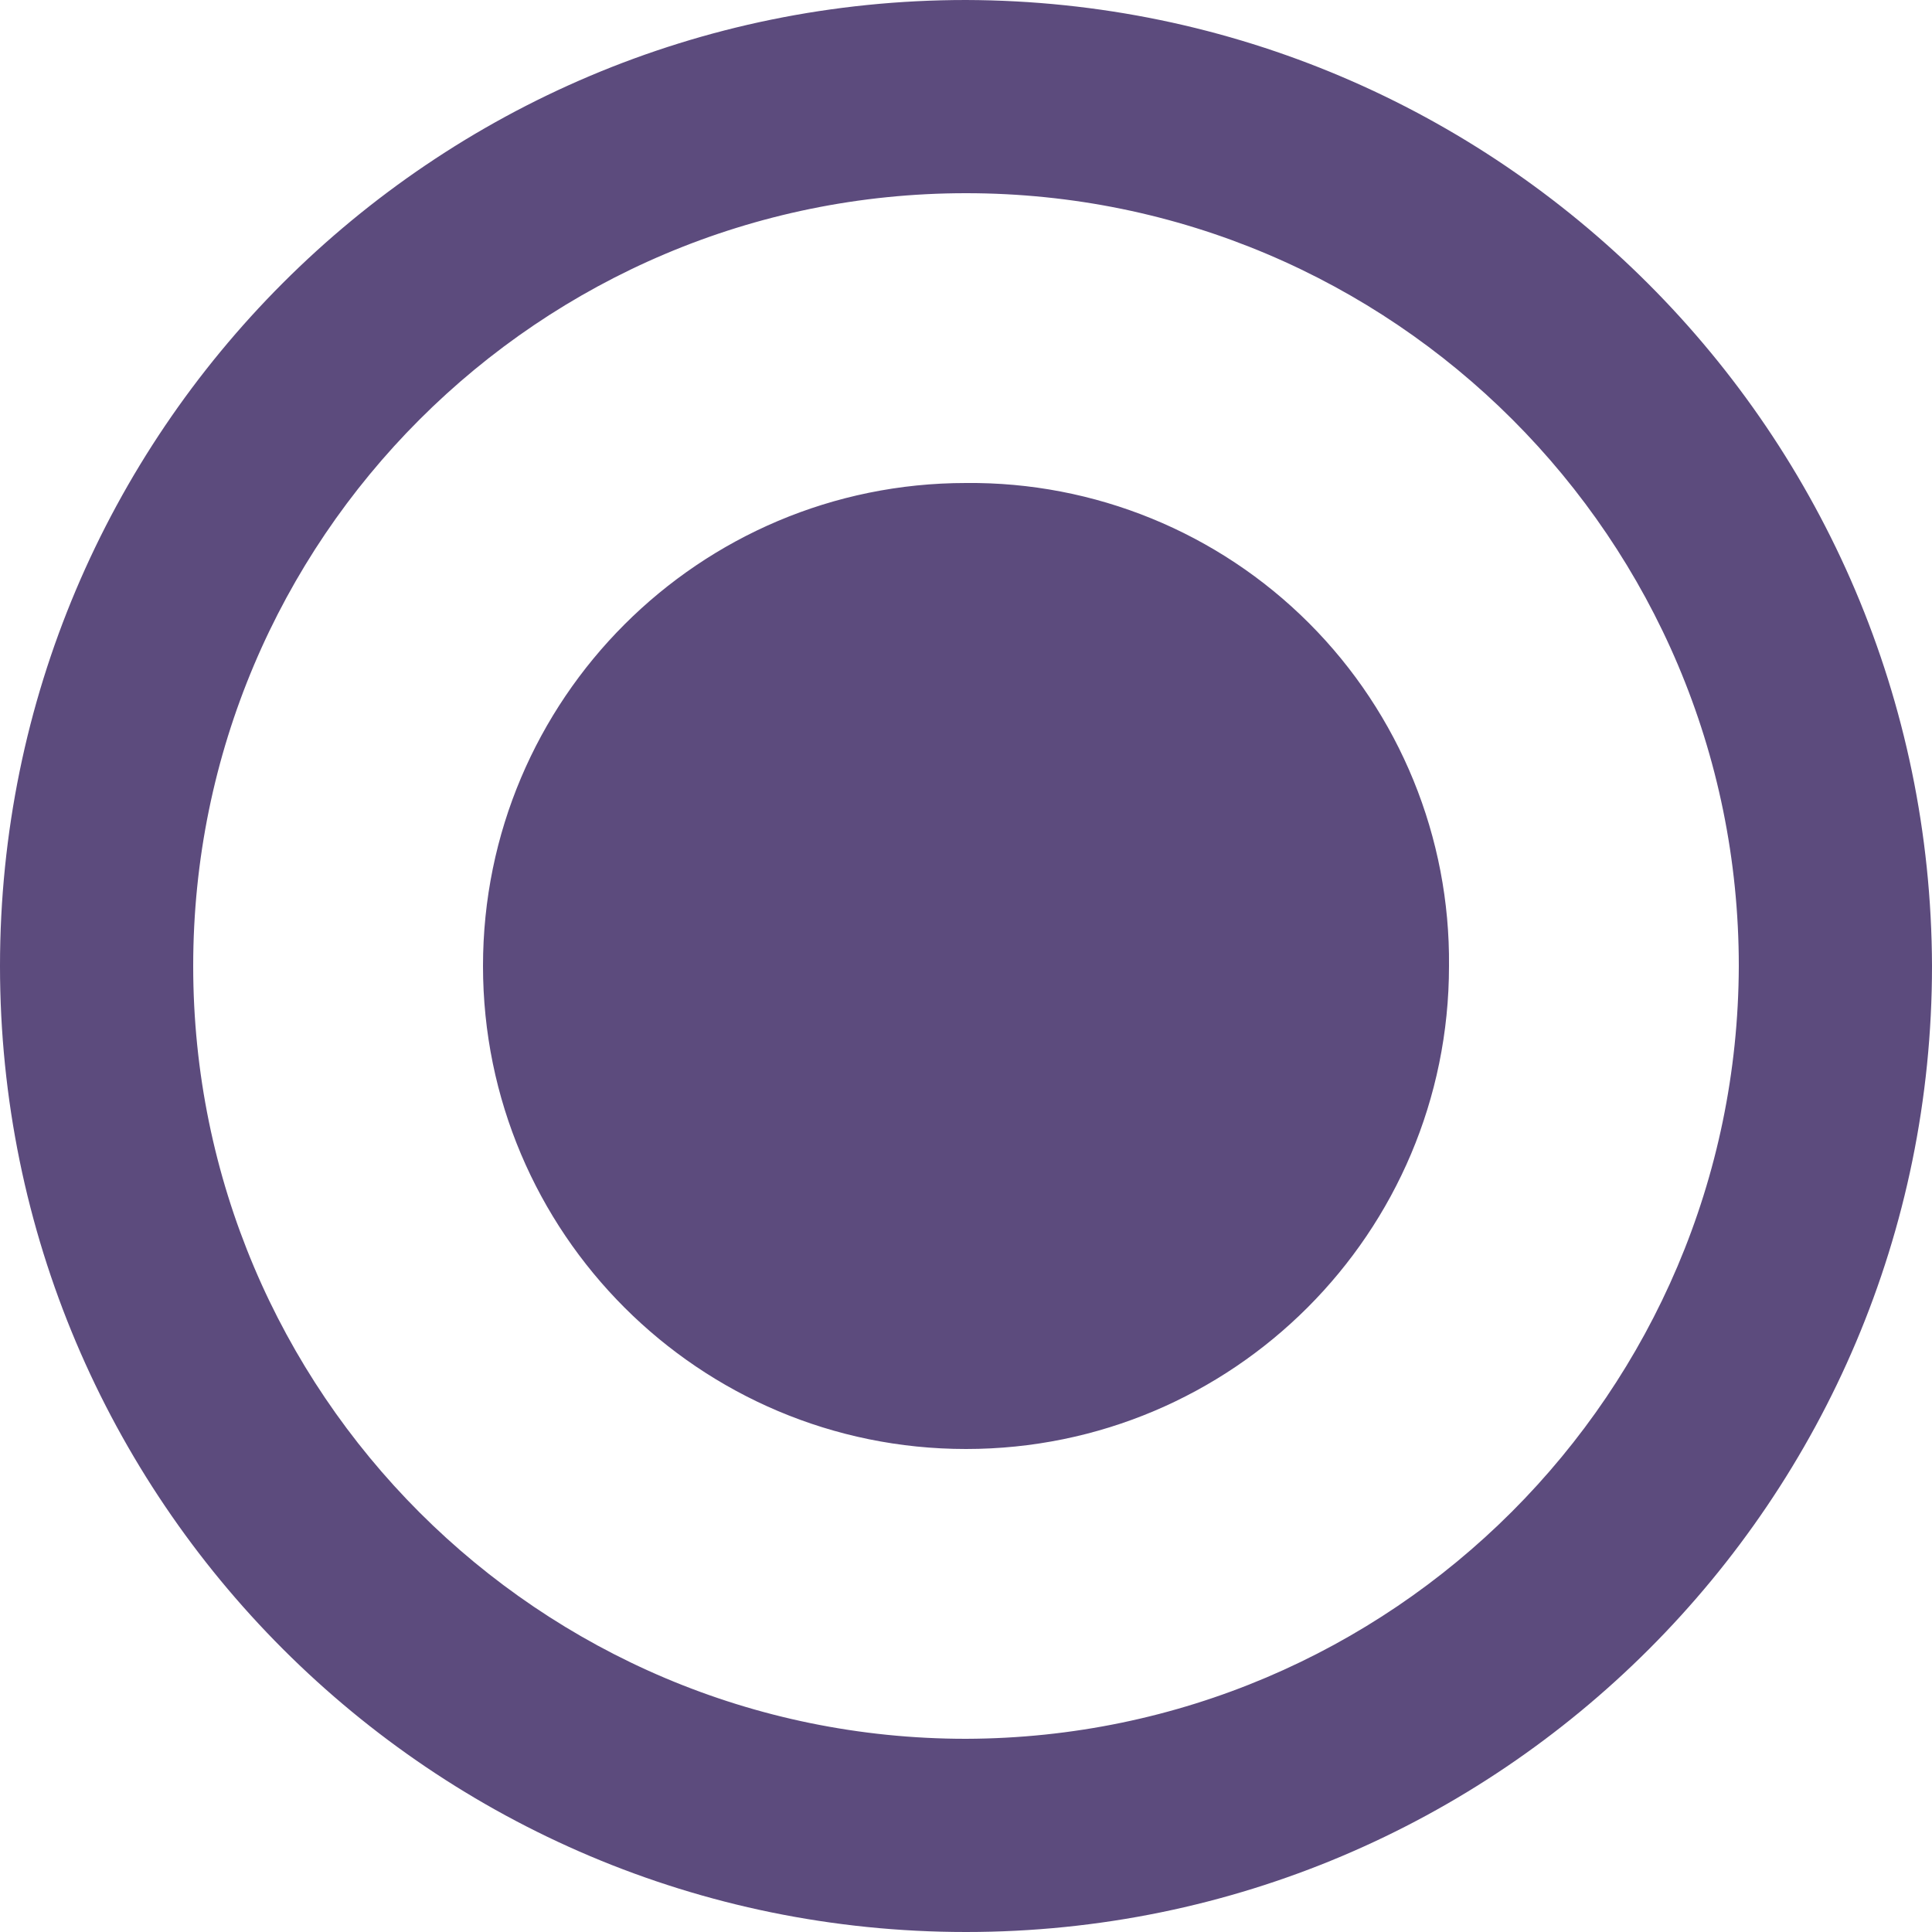
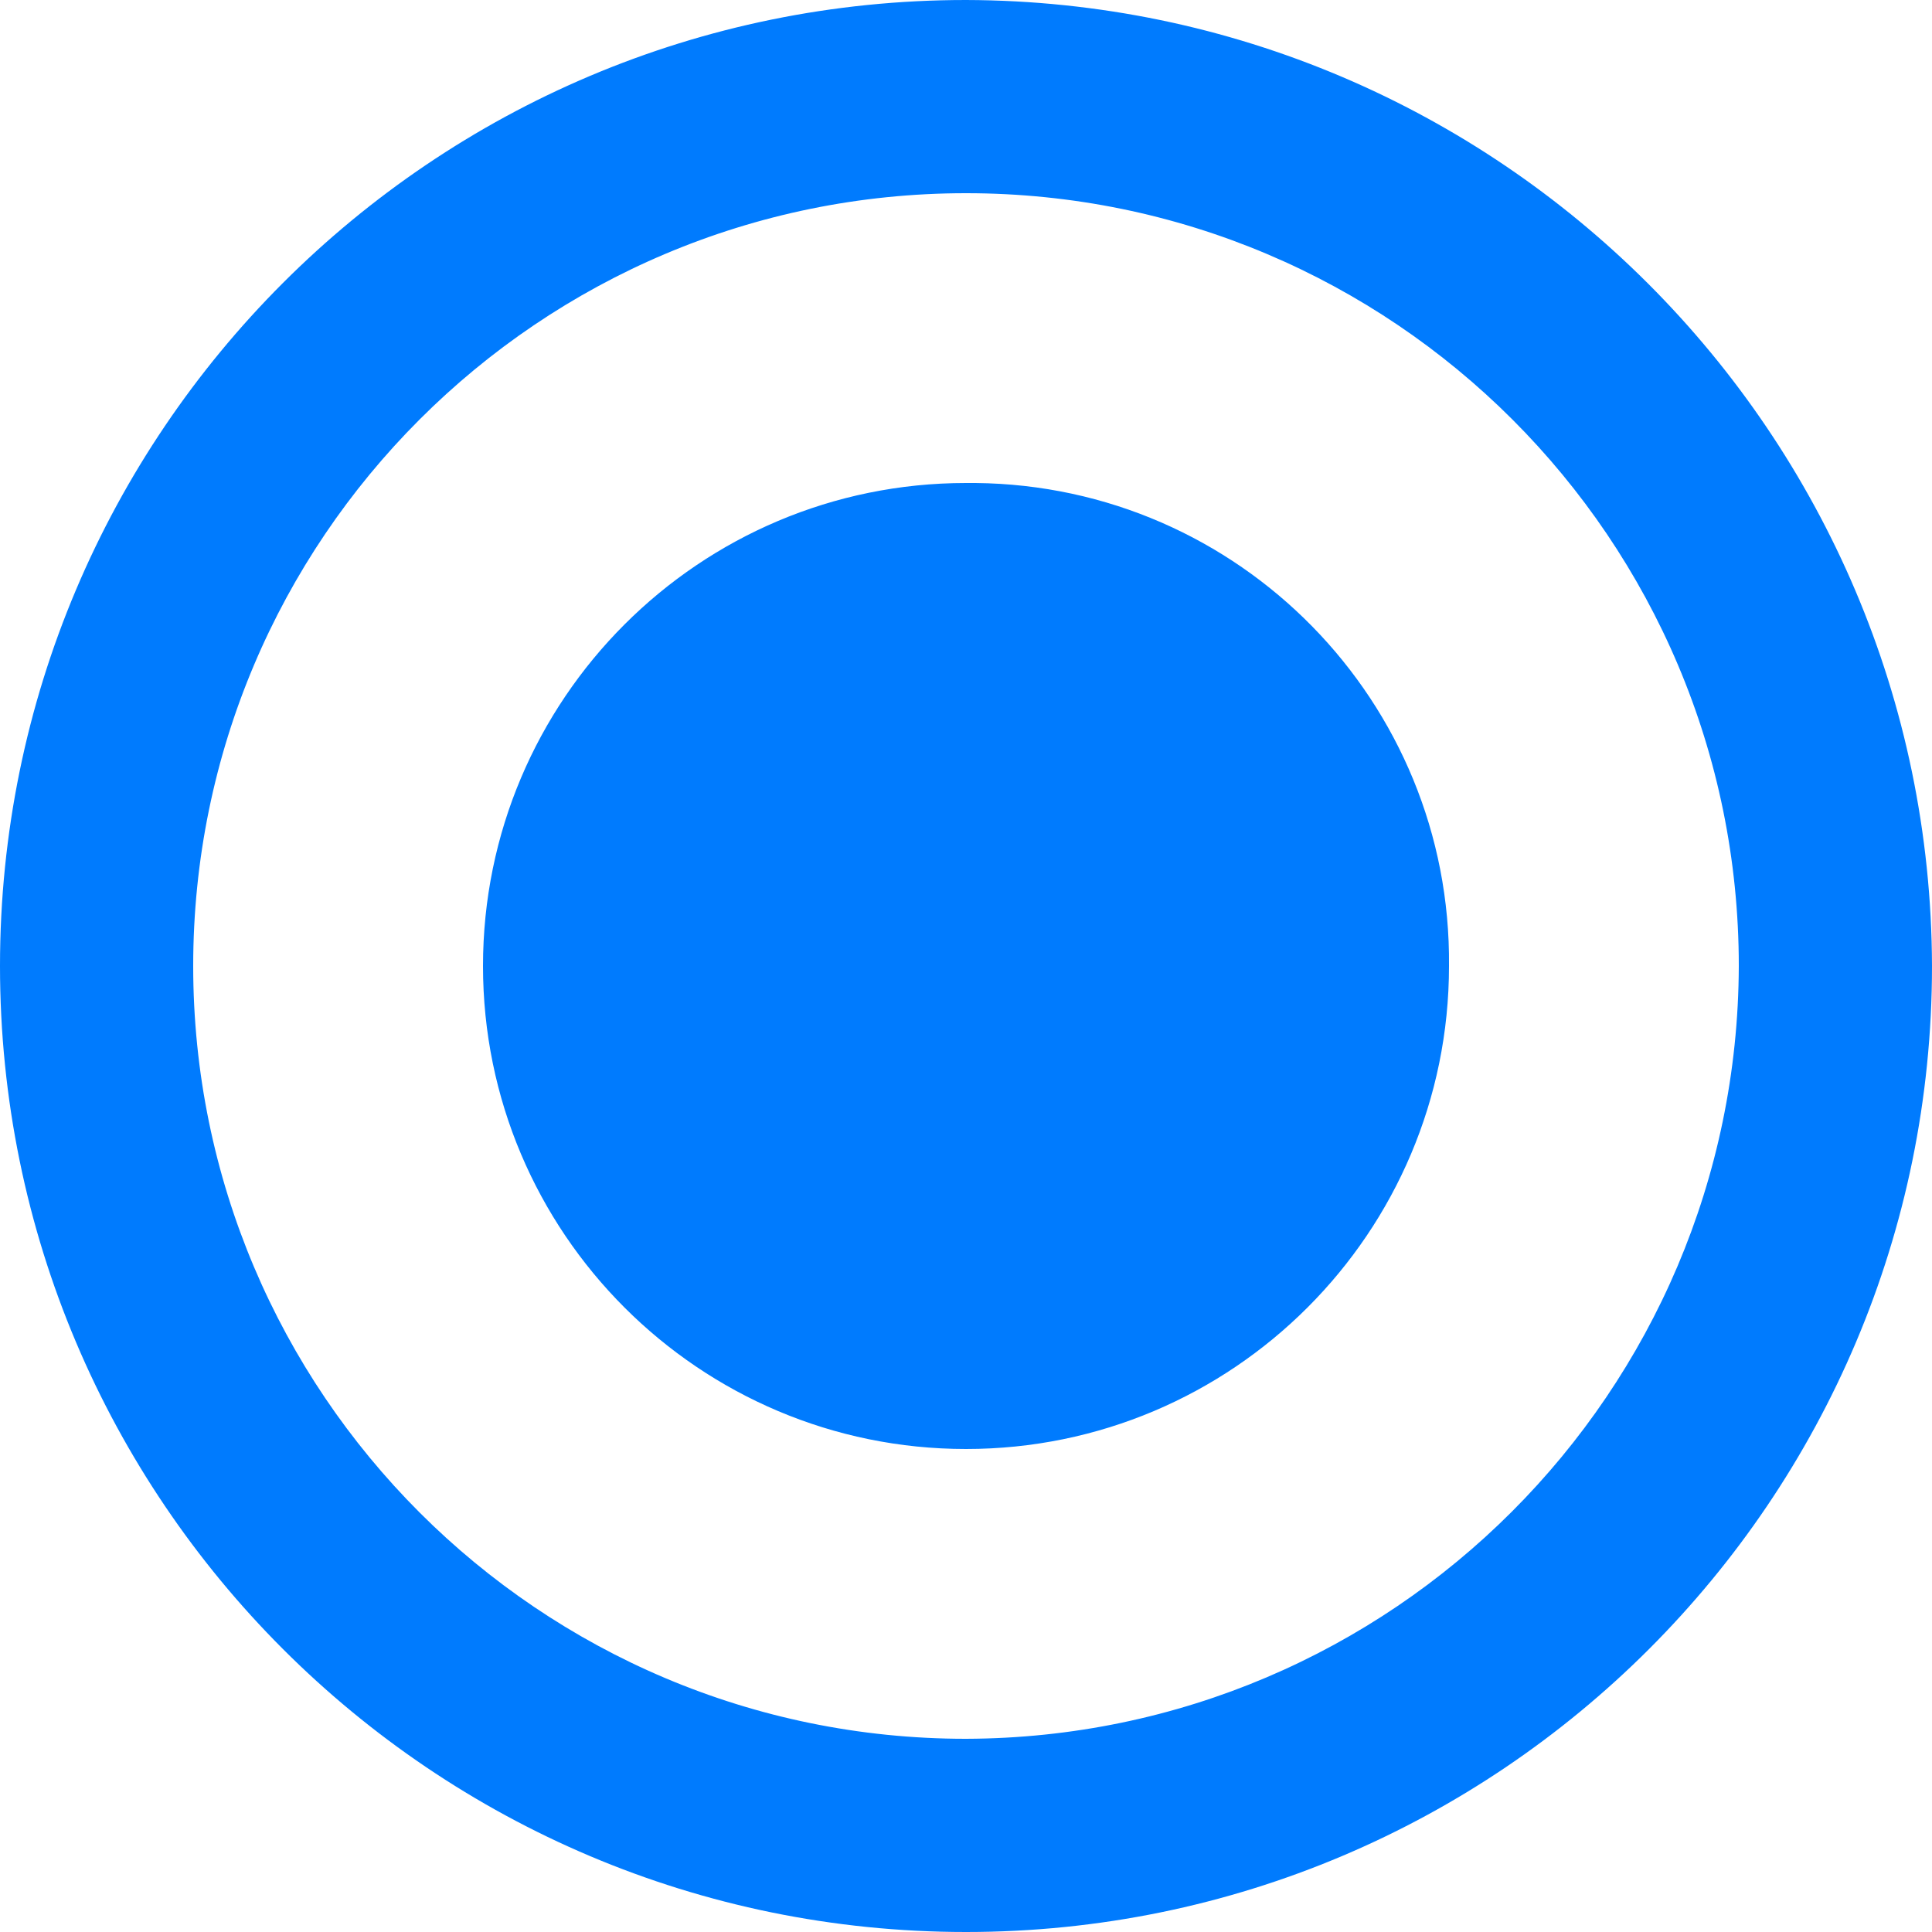
- <svg xmlns="http://www.w3.org/2000/svg" width="24" height="24" viewBox="0 0 24 24">
-   <defs>
-     <style type="text/css">
-             .cls-1{fill:#5c4b7d;fill-rule:evenodd}
-         </style>
-   </defs>
+ <svg xmlns="http://www.w3.org/2000/svg" version="1.1" id="Layer_1" x="0px" y="0px" width="24px" height="24px" viewBox="0 0 24 24" enable-background="new 0 0 24 24" xml:space="preserve">
  <g id="radiobttom_active" transform="translate(-508 -240)">
-     <path id="radio_on" d="M14 8a6 6 0 1 0 6 6 5.942 5.942 0 0 0-6-6zm0-6a12 12 0 1 0 12 12A12.035 12.035 0 0 0 14 2zm0 21.6a9.6 9.6 0 1 1 9.6-9.6 9.628 9.628 0 0 1-9.6 9.6z" class="cls-1" transform="translate(506 238)" />
+     <path id="radio_on" fill="#007BFE" d="M520,246c-3.313,0-6,2.687-6,6s2.687,6,6,6s6-2.687,6-6c0.032-3.281-2.602-5.968-5.883-6   C520.078,246,520.039,246,520,246z M520,240c-6.627,0-12,5.373-12,12c0,6.627,5.373,12,12,12c6.627,0,12-5.373,12-12   C531.98,245.38,526.619,240.019,520,240z M520,261.6c-5.302,0-9.6-4.298-9.6-9.6s4.298-9.6,9.6-9.6s9.6,4.298,9.6,9.6   C529.584,257.295,525.295,261.584,520,261.6z" />
  </g>
</svg>
